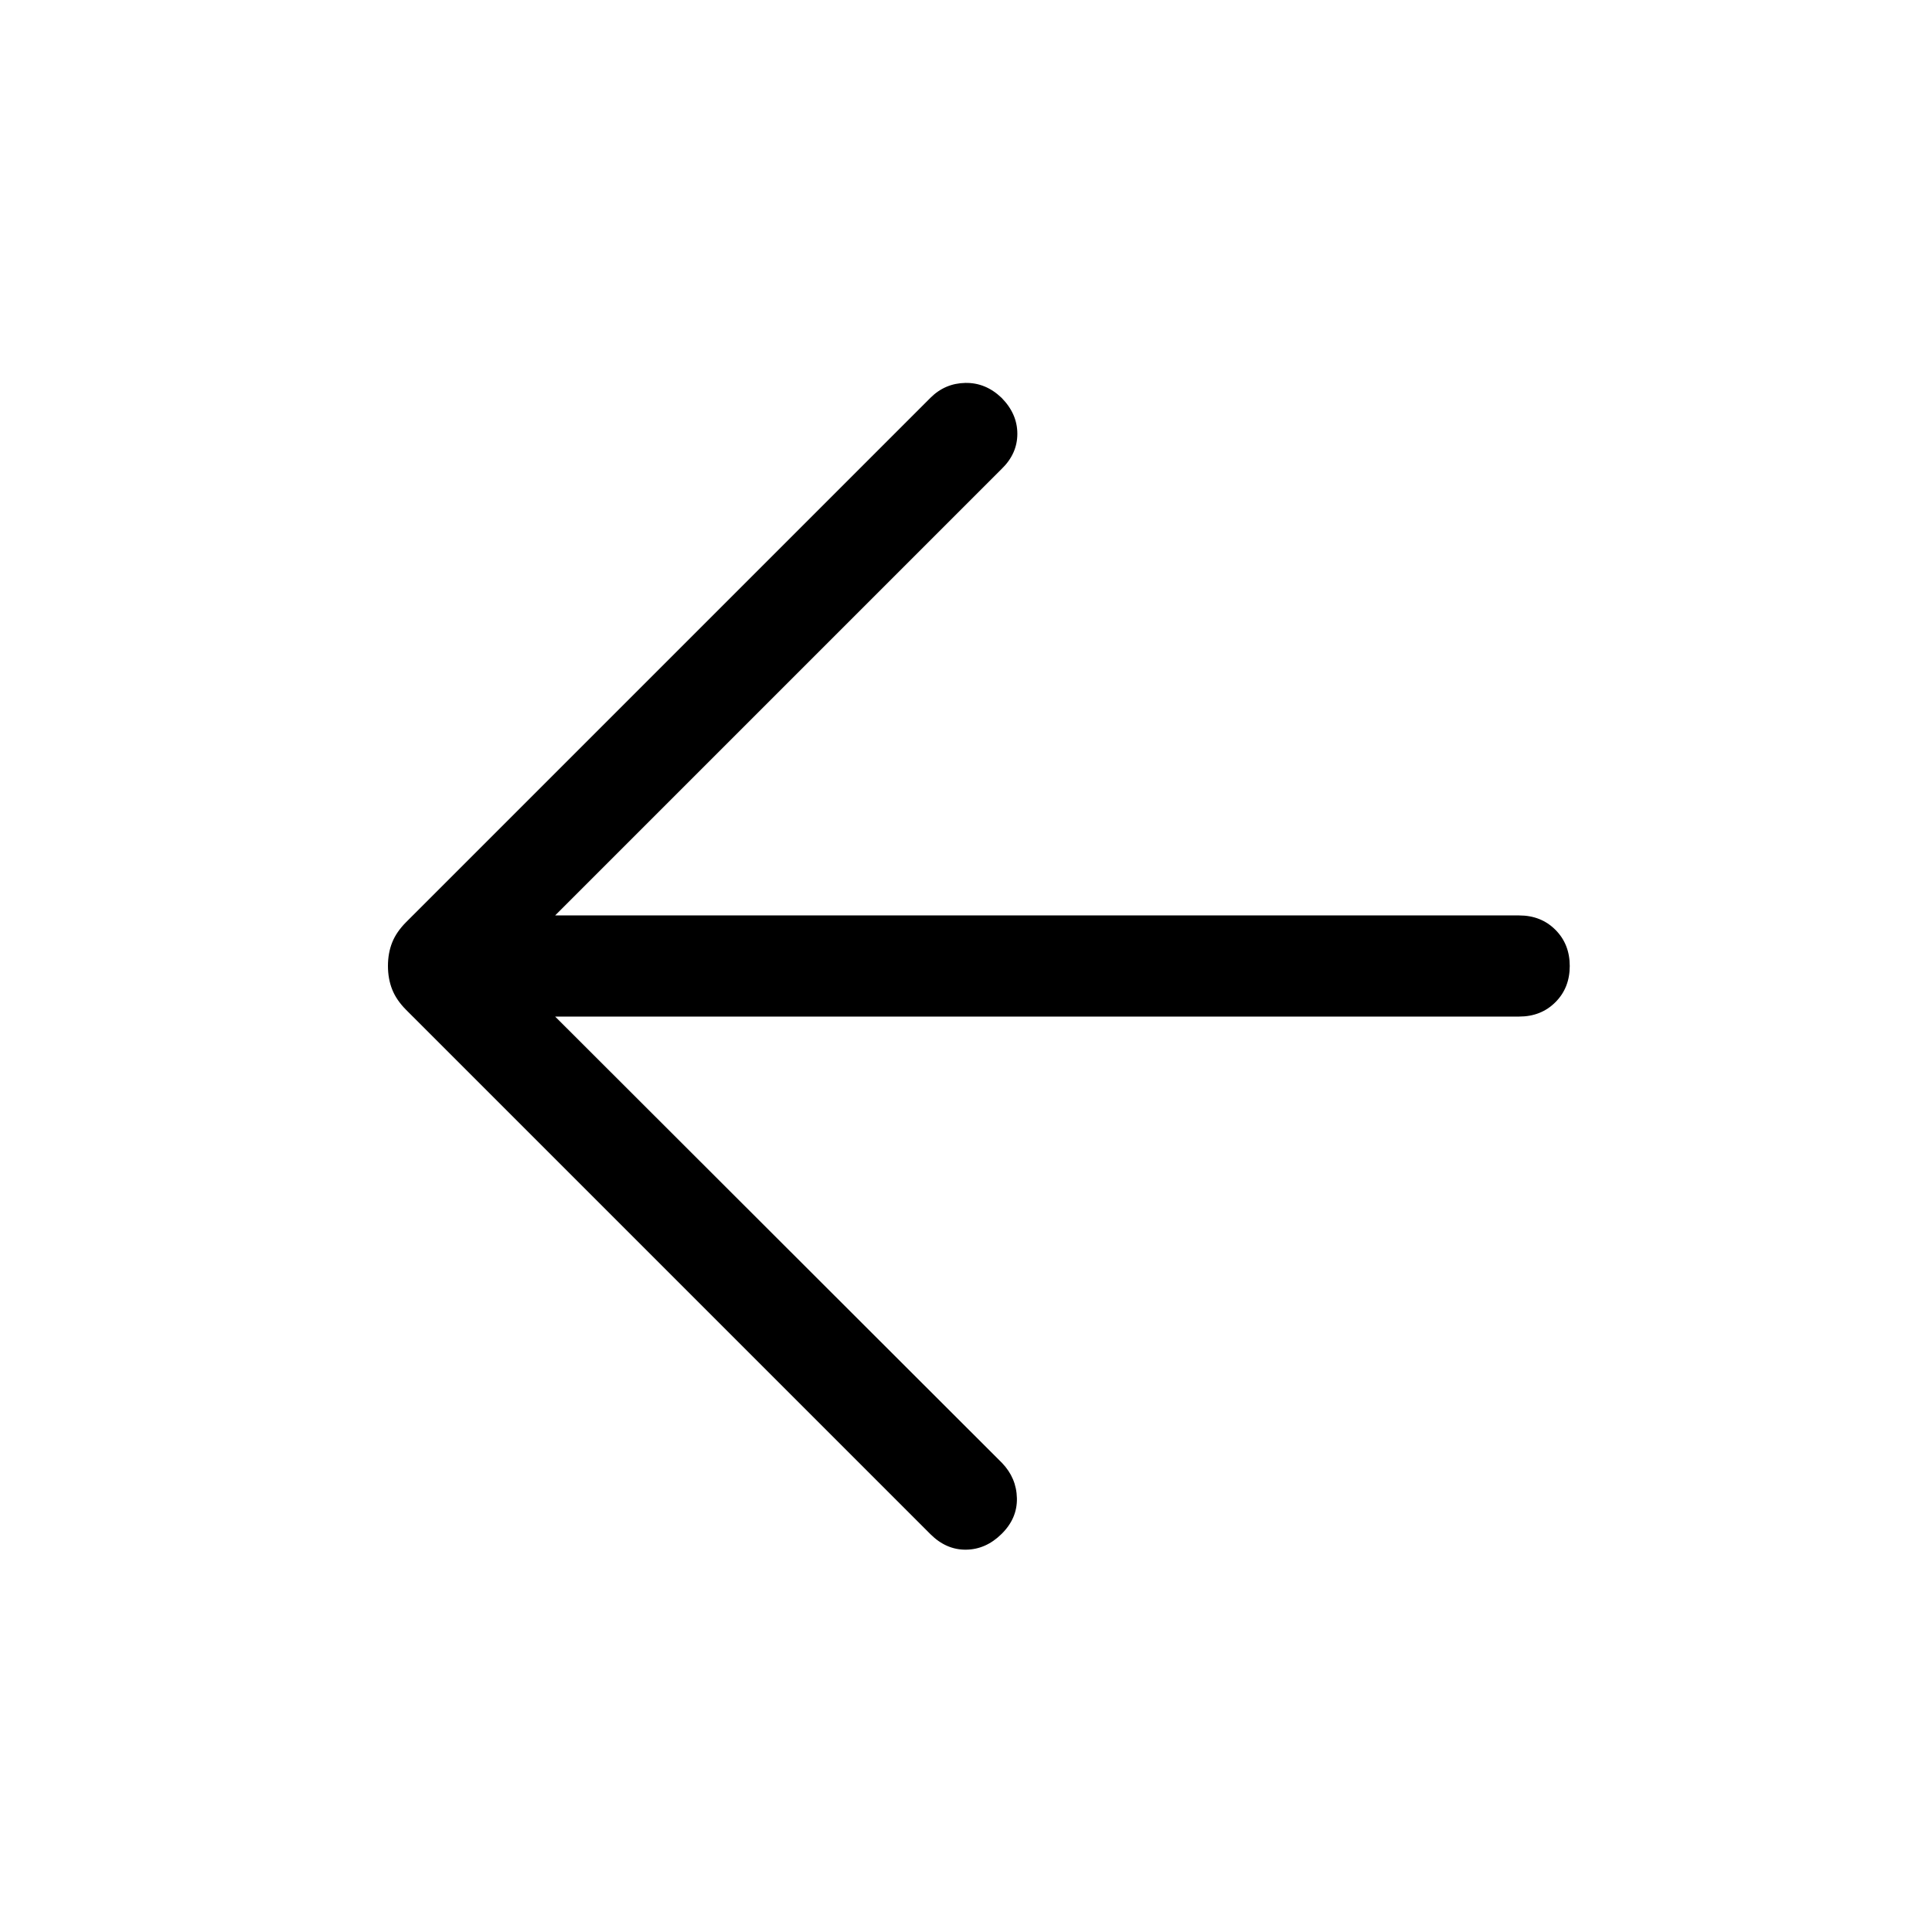
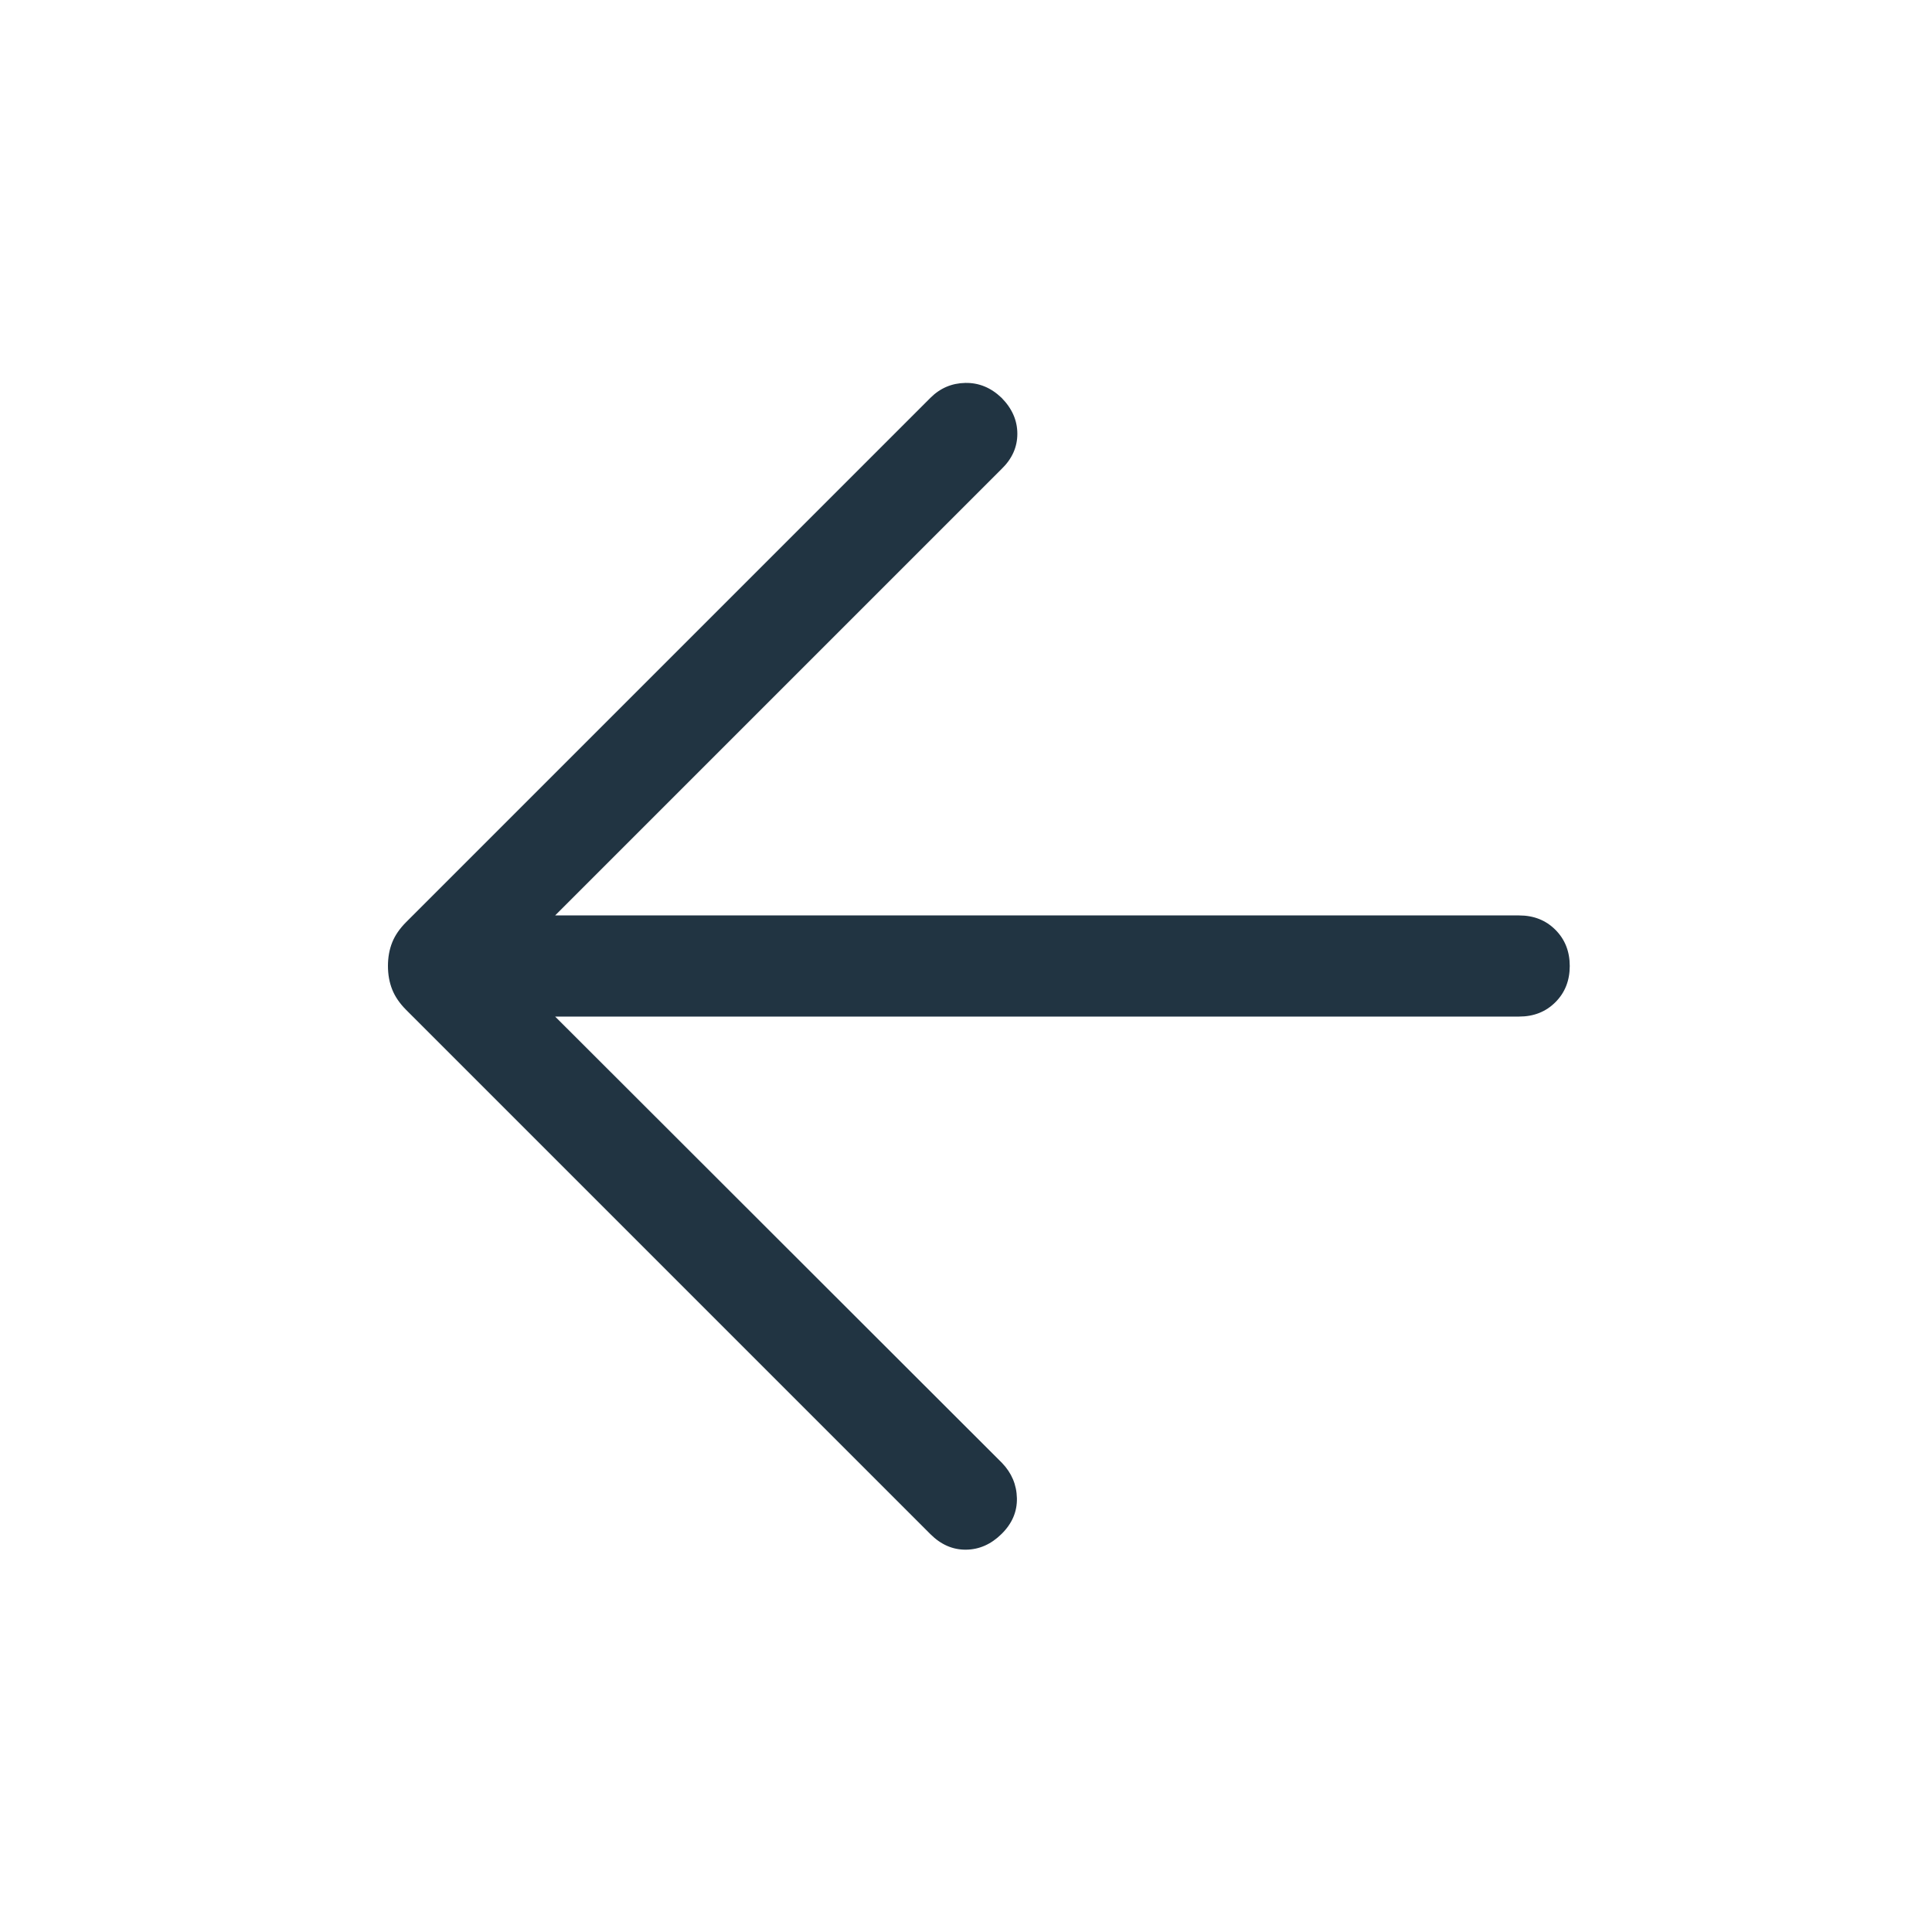
- <svg xmlns="http://www.w3.org/2000/svg" height="40" viewBox="0 -960 960 960" width="40">
+ <svg xmlns="http://www.w3.org/2000/svg" fill="#213442" height="40" viewBox="0 -960 960 960" width="40">
  <path d="m275.845-454.873 222.052 221.796q7.179 7.482 7.397 17.523.218 10.04-7.602 17.749-7.821 7.727-17.692 7.83-9.871.102-17.692-7.718L201.867-458.134q-4.891-4.892-6.994-10.208-2.102-5.316-2.102-11.692t2.102-11.658q2.103-5.282 6.994-10.174l260.441-260.441q7.231-7.23 17.346-7.423 10.115-.192 18.038 7.423 7.82 7.923 7.82 17.846t-7.82 17.487L275.845-505.127h479.026q10.865 0 17.996 7.132 7.132 7.133 7.132 17.999 0 10.867-7.132 17.995-7.131 7.128-17.996 7.128H275.845Z" />
</svg>
